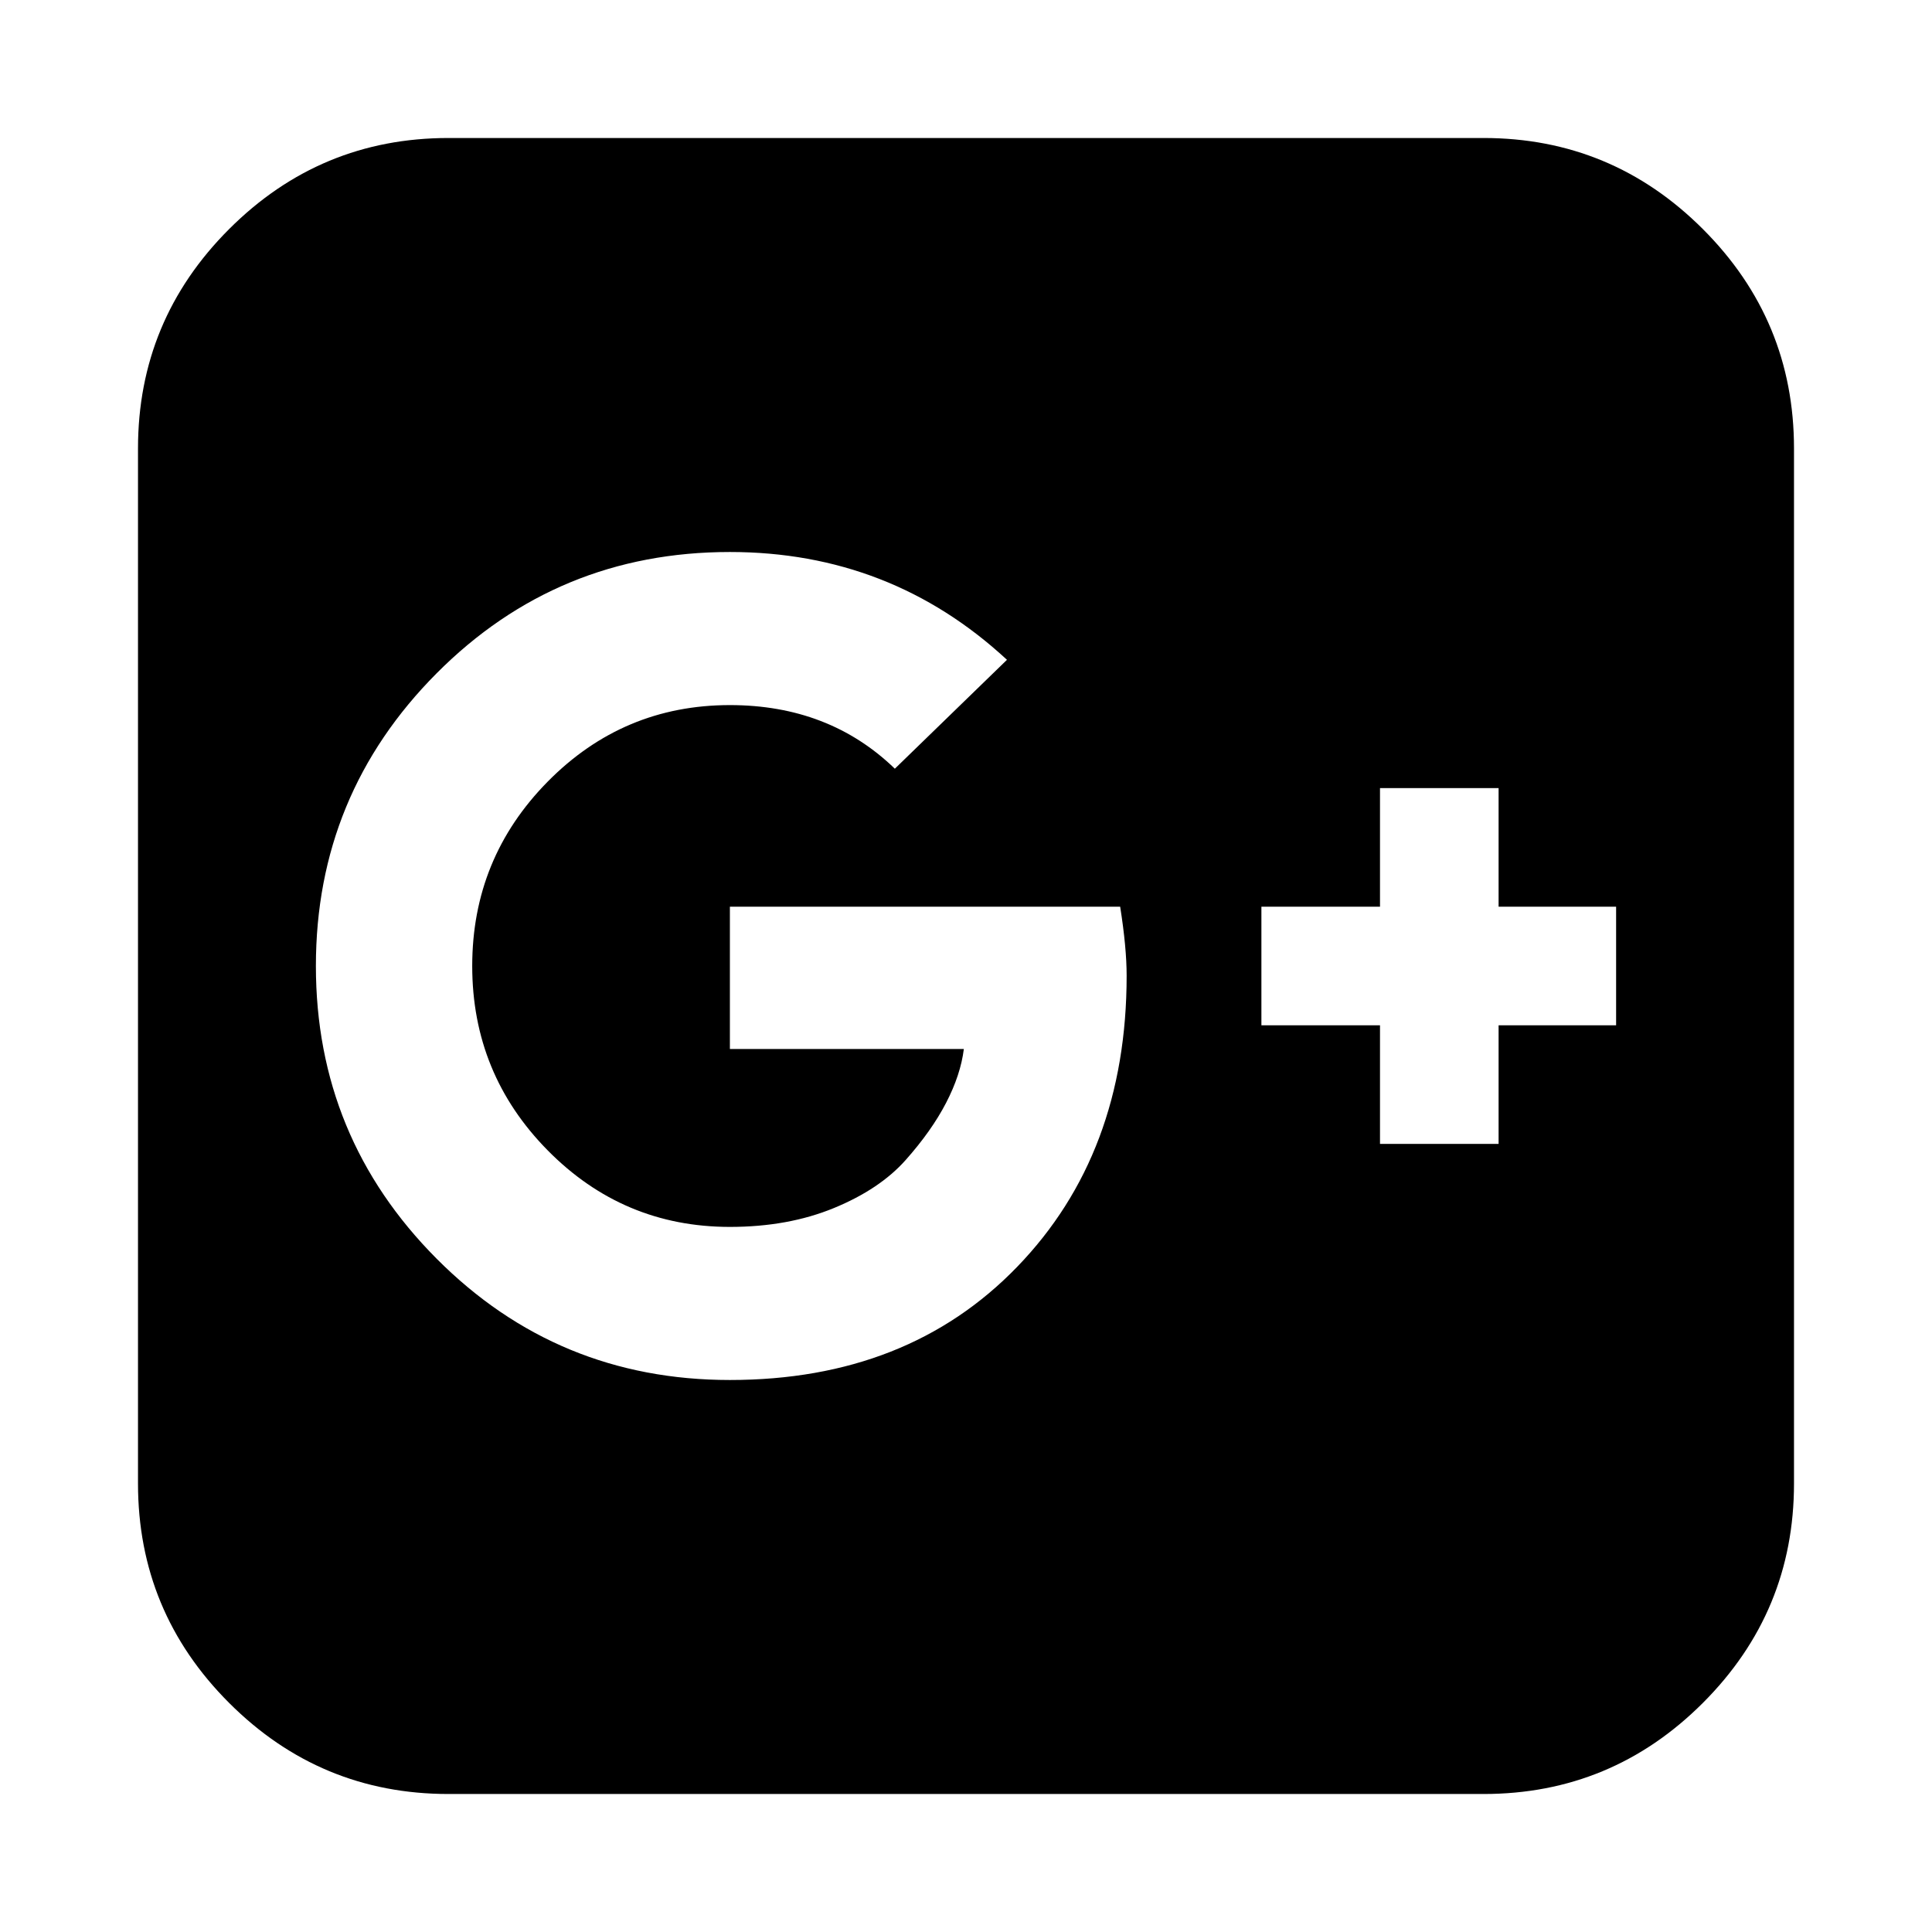
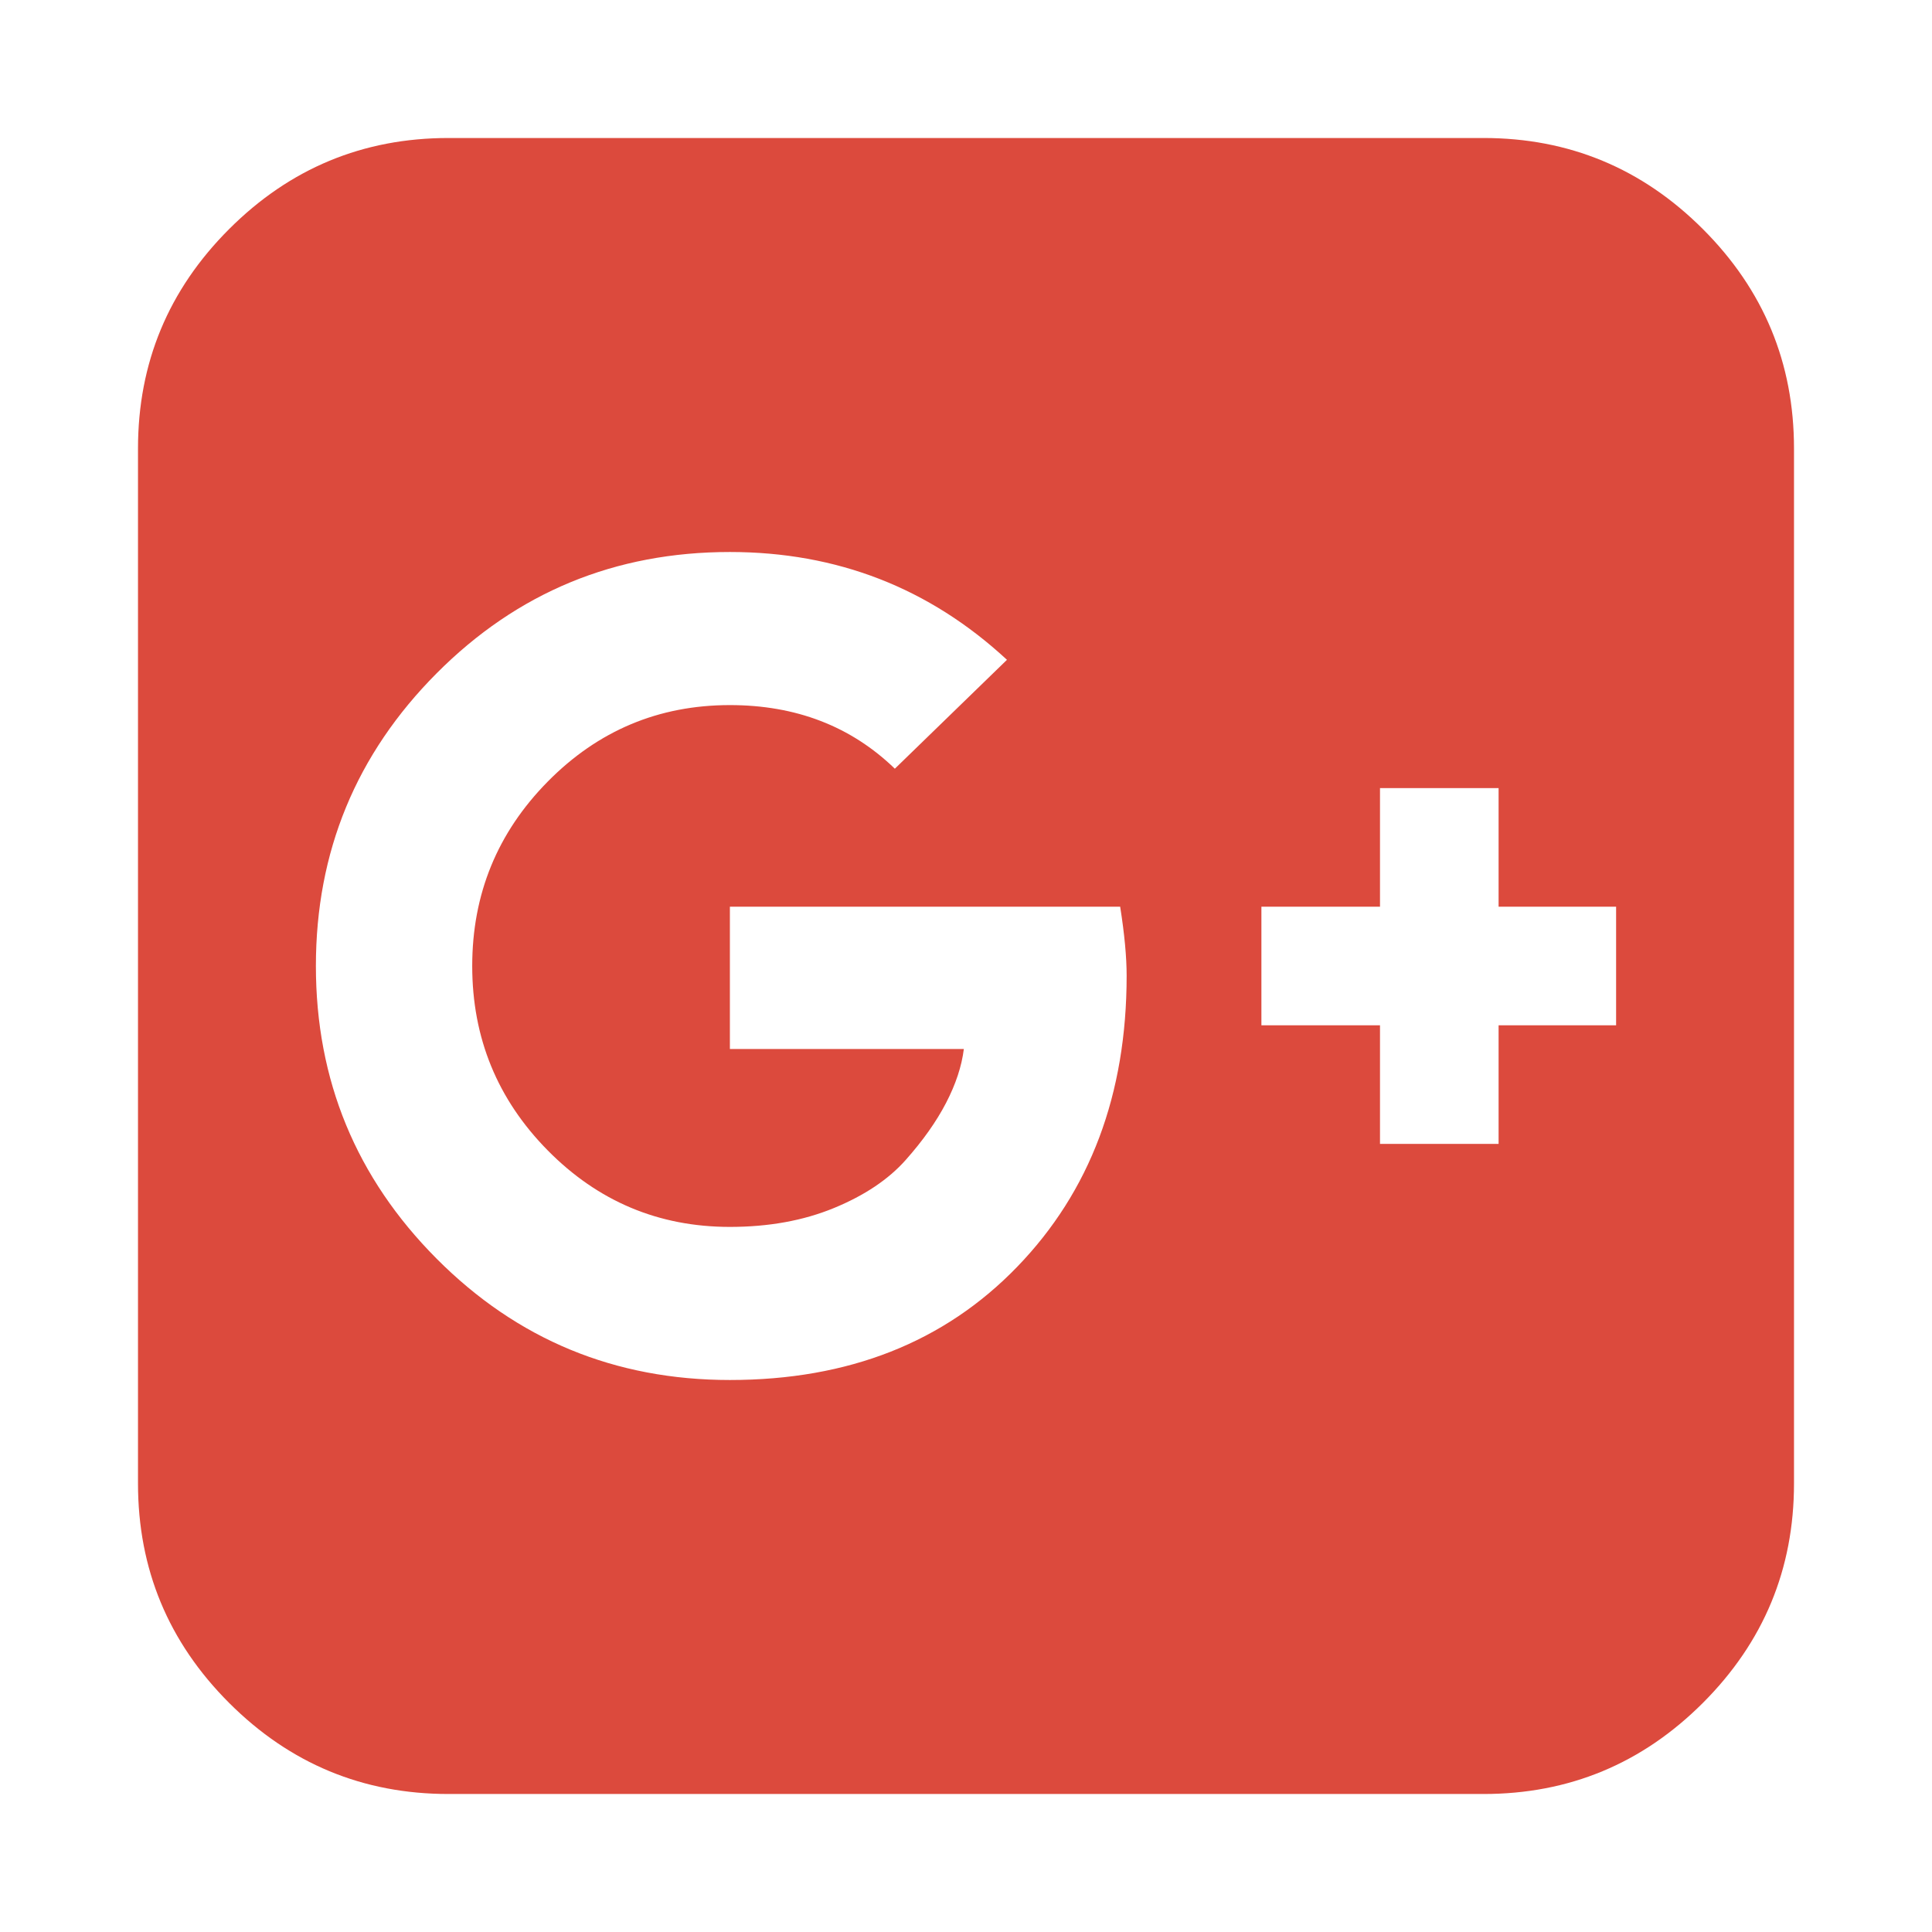
- <svg xmlns="http://www.w3.org/2000/svg" width="1792" height="1792" viewBox="0 0 1792 1792">
+ <svg xmlns="http://www.w3.org/2000/svg" width="1792" height="1792" viewBox="0 0 1792 1792" fill="#DC4A3D">
  <path d="M1045 905q0-26-6-64h-362v132h217q-3 24-16.5 50t-37.5 53-66.5 44.5-96.5 17.5q-99 0-169-71t-70-171 70-171 169-71q92 0 153 59l104-101q-108-100-257-100-160 0-272 112.5t-112 271.5 112 271.5 272 112.5q165 0 266.5-105t101.5-270zm345 46h109v-110h-109v-110h-110v110h-110v110h110v110h110v-110zm274-535v960q0 119-84.5 203.5t-203.5 84.5h-960q-119 0-203.5-84.5t-84.5-203.5v-960q0-119 84.5-203.5t203.5-84.5h960q119 0 203.5 84.5t84.5 203.5z" />
</svg>
